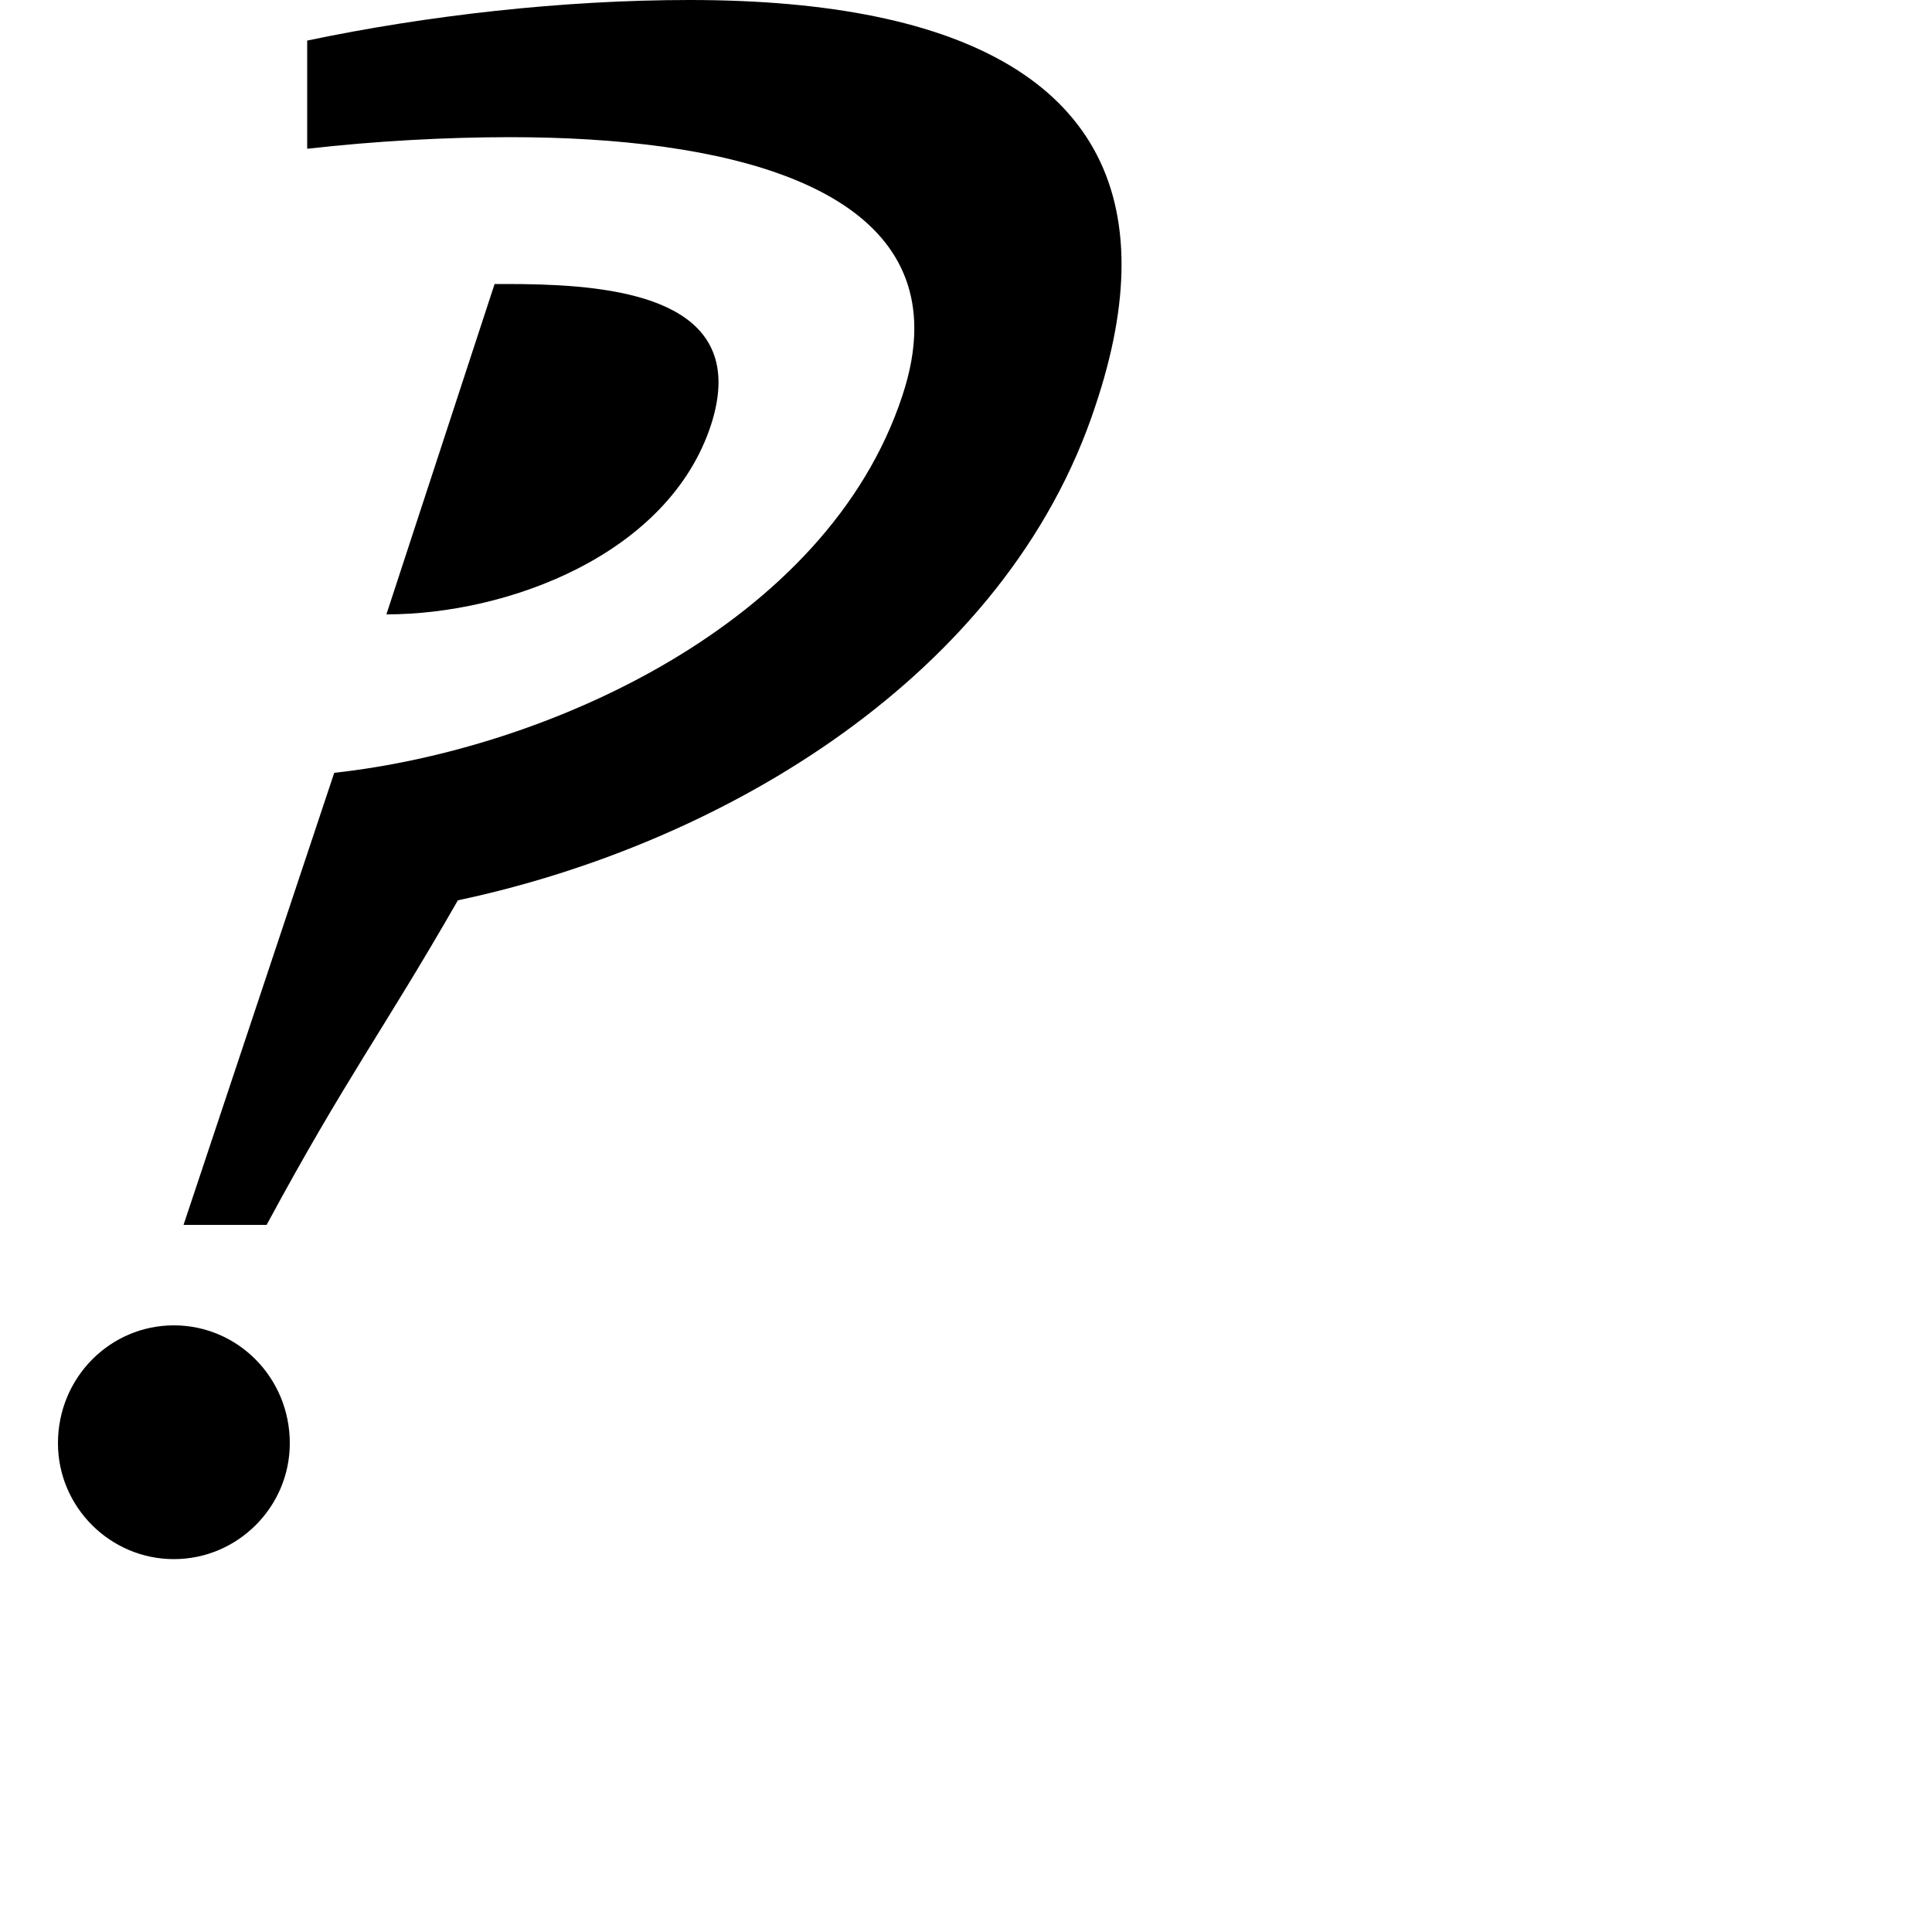
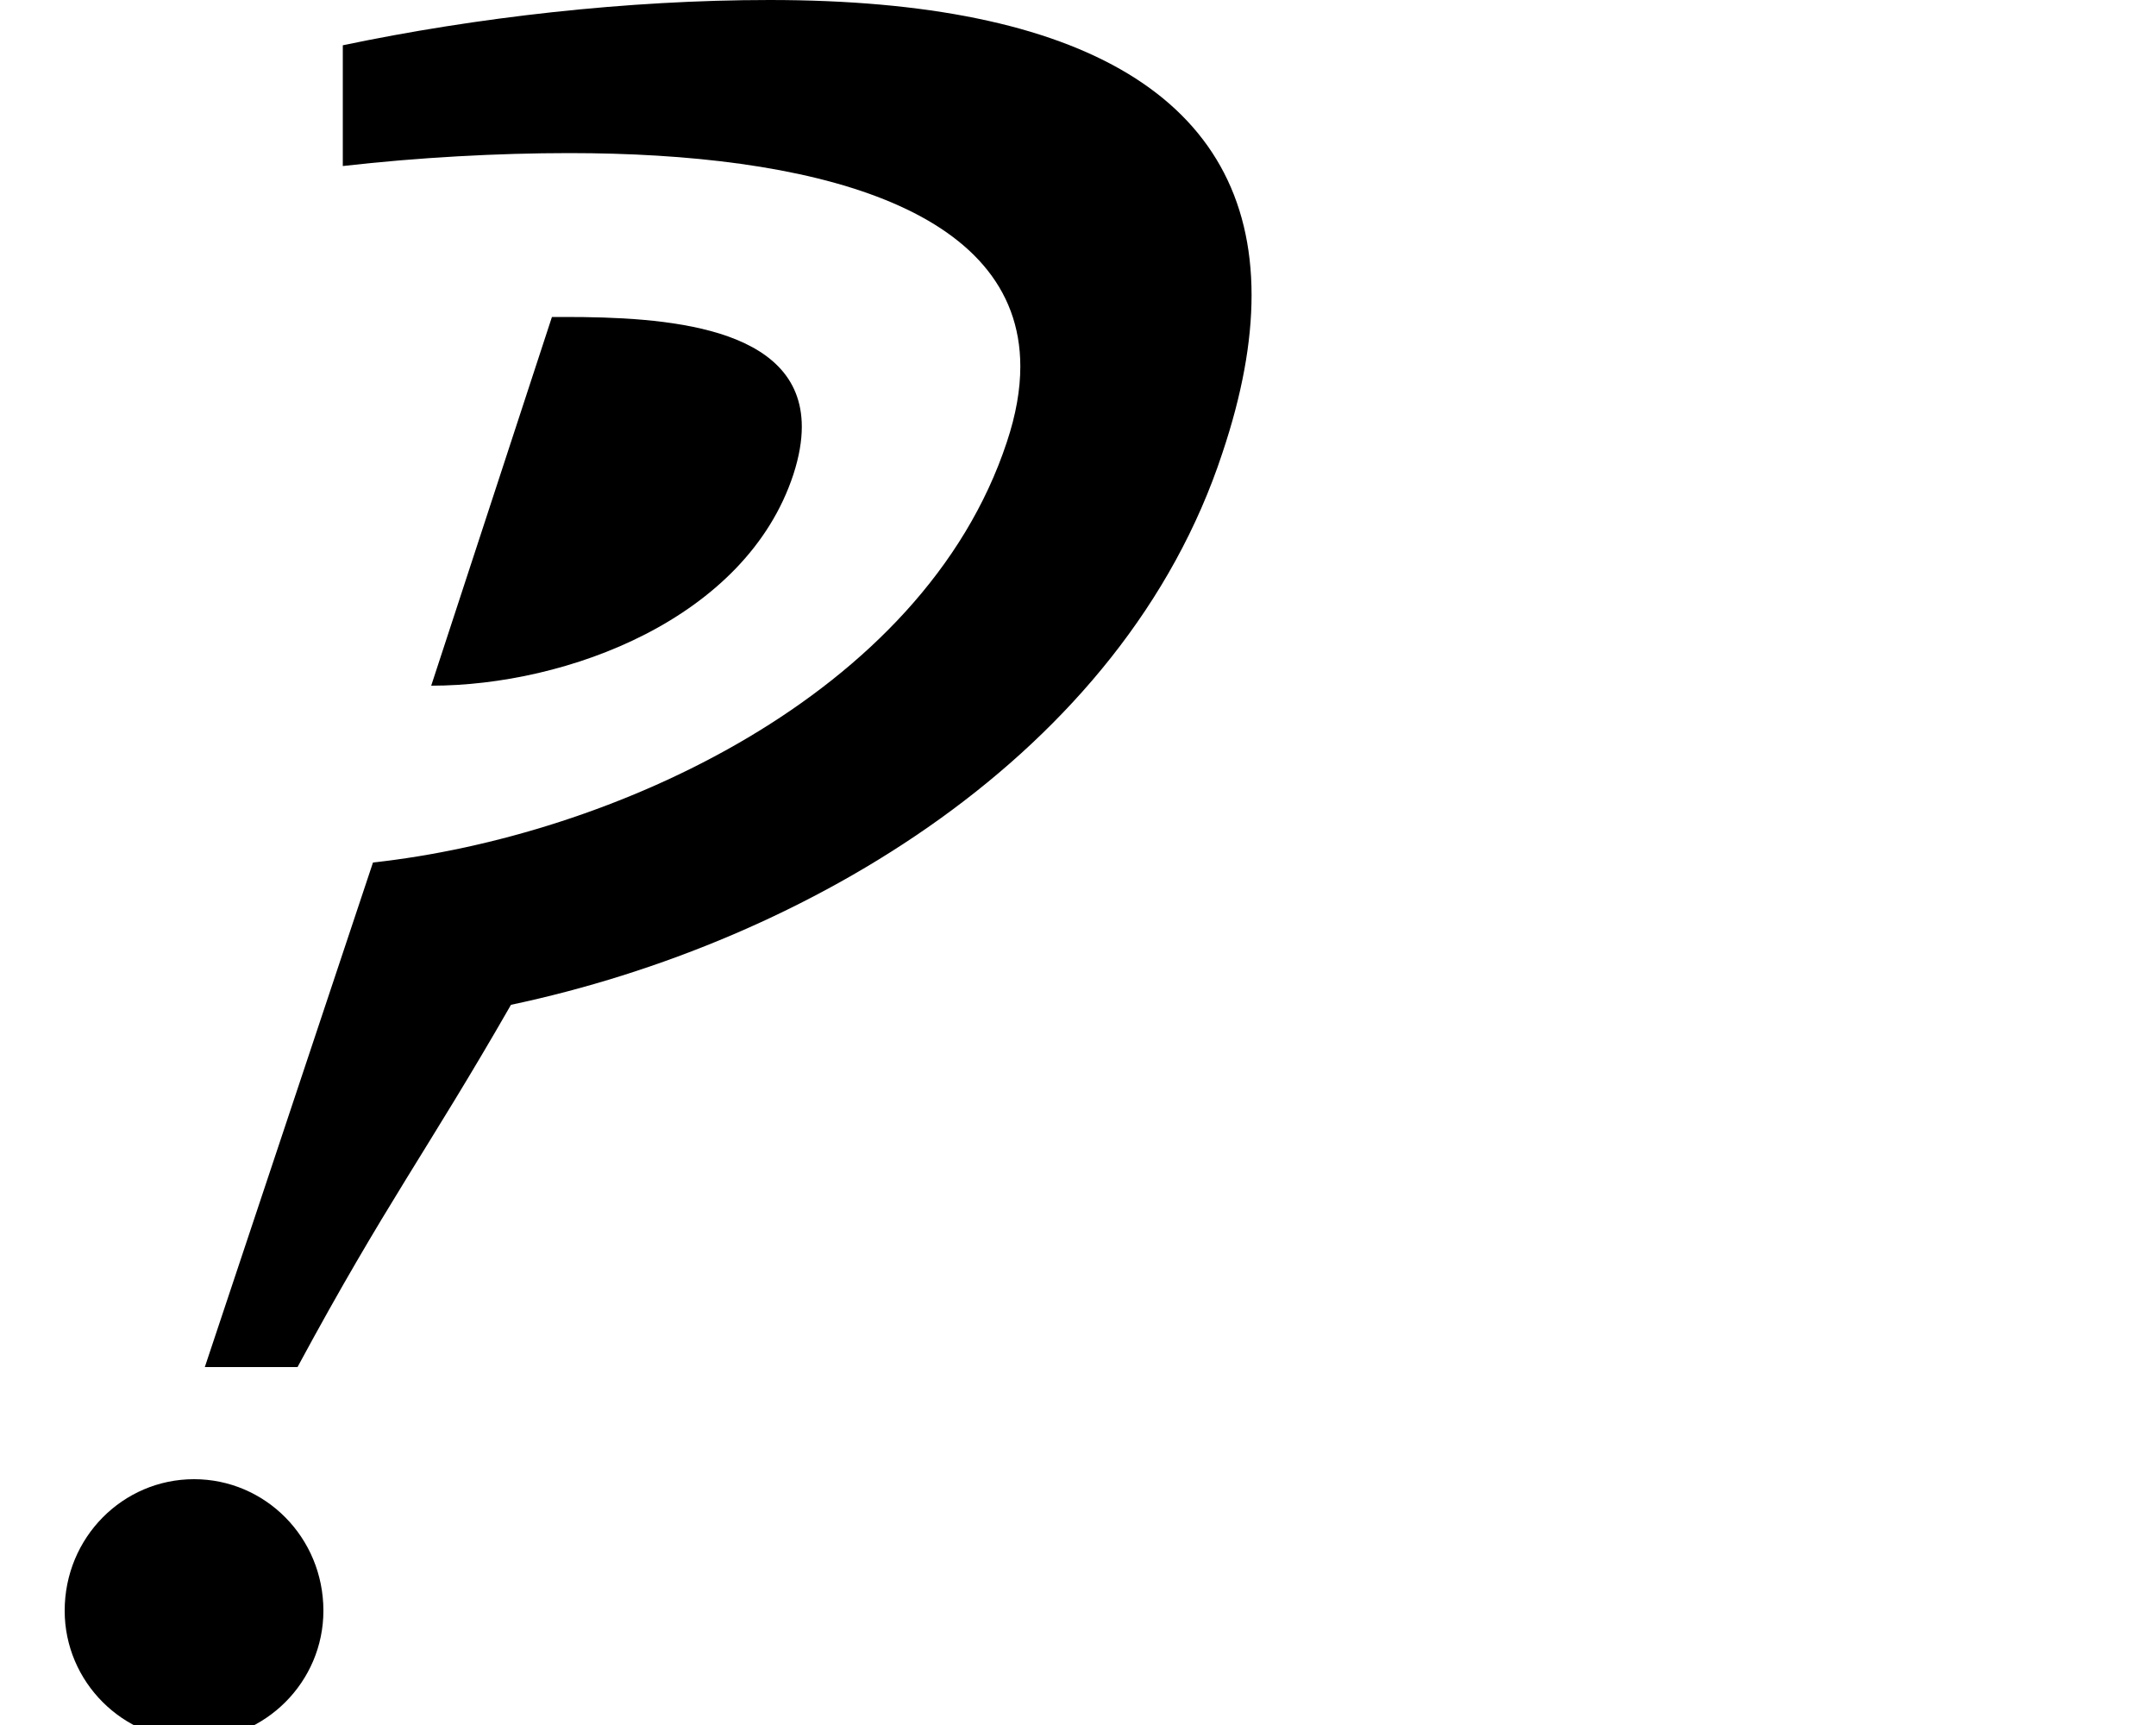
- <svg xmlns="http://www.w3.org/2000/svg" version="1.1" viewBox="0 0 1000 1000">
+ <svg xmlns="http://www.w3.org/2000/svg" version="1.1" viewBox="0 0 1000 800">
  <g transform="matrix(1 0 0 -1 0 800)">
    <path fill="currentColor" d="M30 53c0 34 27 61 60 61s60 -27 60 -61c0 -33 -27 -60 -60 -60s-60 27 -60 60zM159 723v56c62 13 132 21 198 21c145.321 0 223.507 -45.626 223.507 -136.878c0 -21.776 -4.452 -46.15 -13.507 -73.122c-46 -140 -193 -227 -330 -256c-39 -68 -58 -92 -99 -168 h-43l78 234c110 12 255 77 294 195c4.248 12.744 6.248 24.395 6.248 35.027c0 74.469 -98.115 98.973 -209.248 98.973c-33 0 -70 -2 -105 -6zM256 653h6c45.686 0 109.898 -3.86 109.898 -50.913c0 -6.503 -1.226 -13.831 -3.898 -22.087 c-22 -67 -105 -98 -168 -98z" />
  </g>
</svg>
